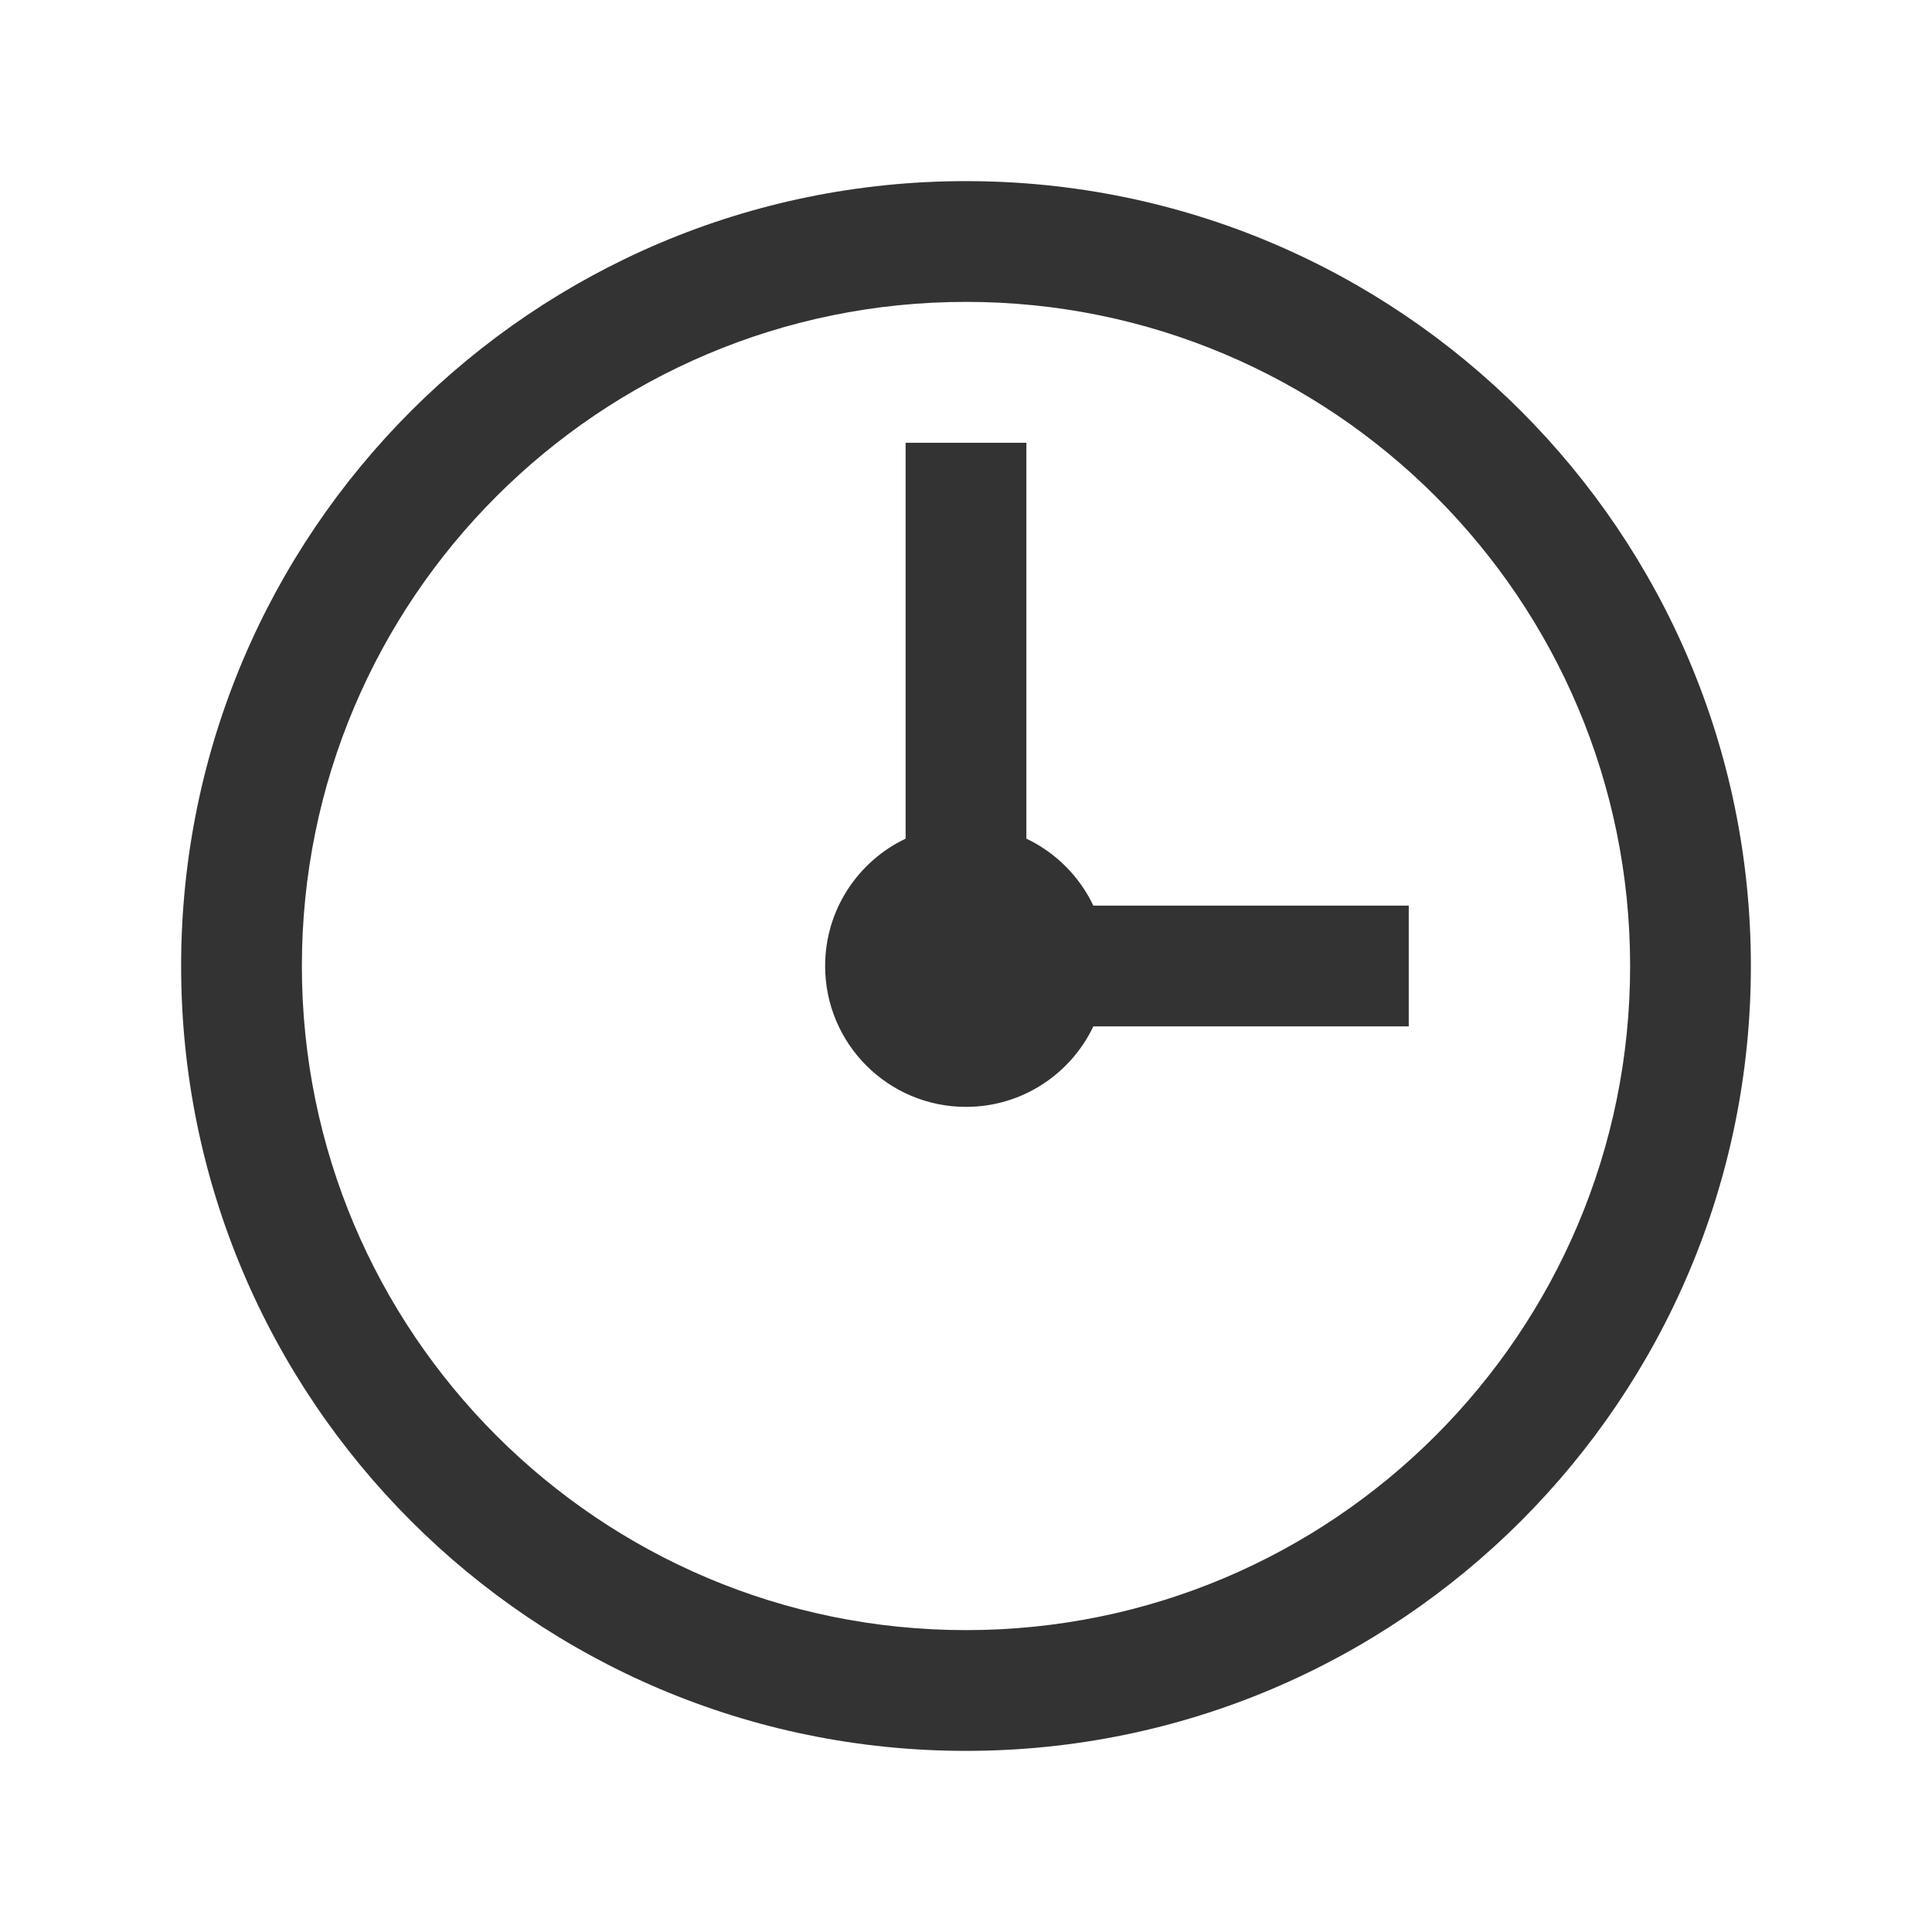
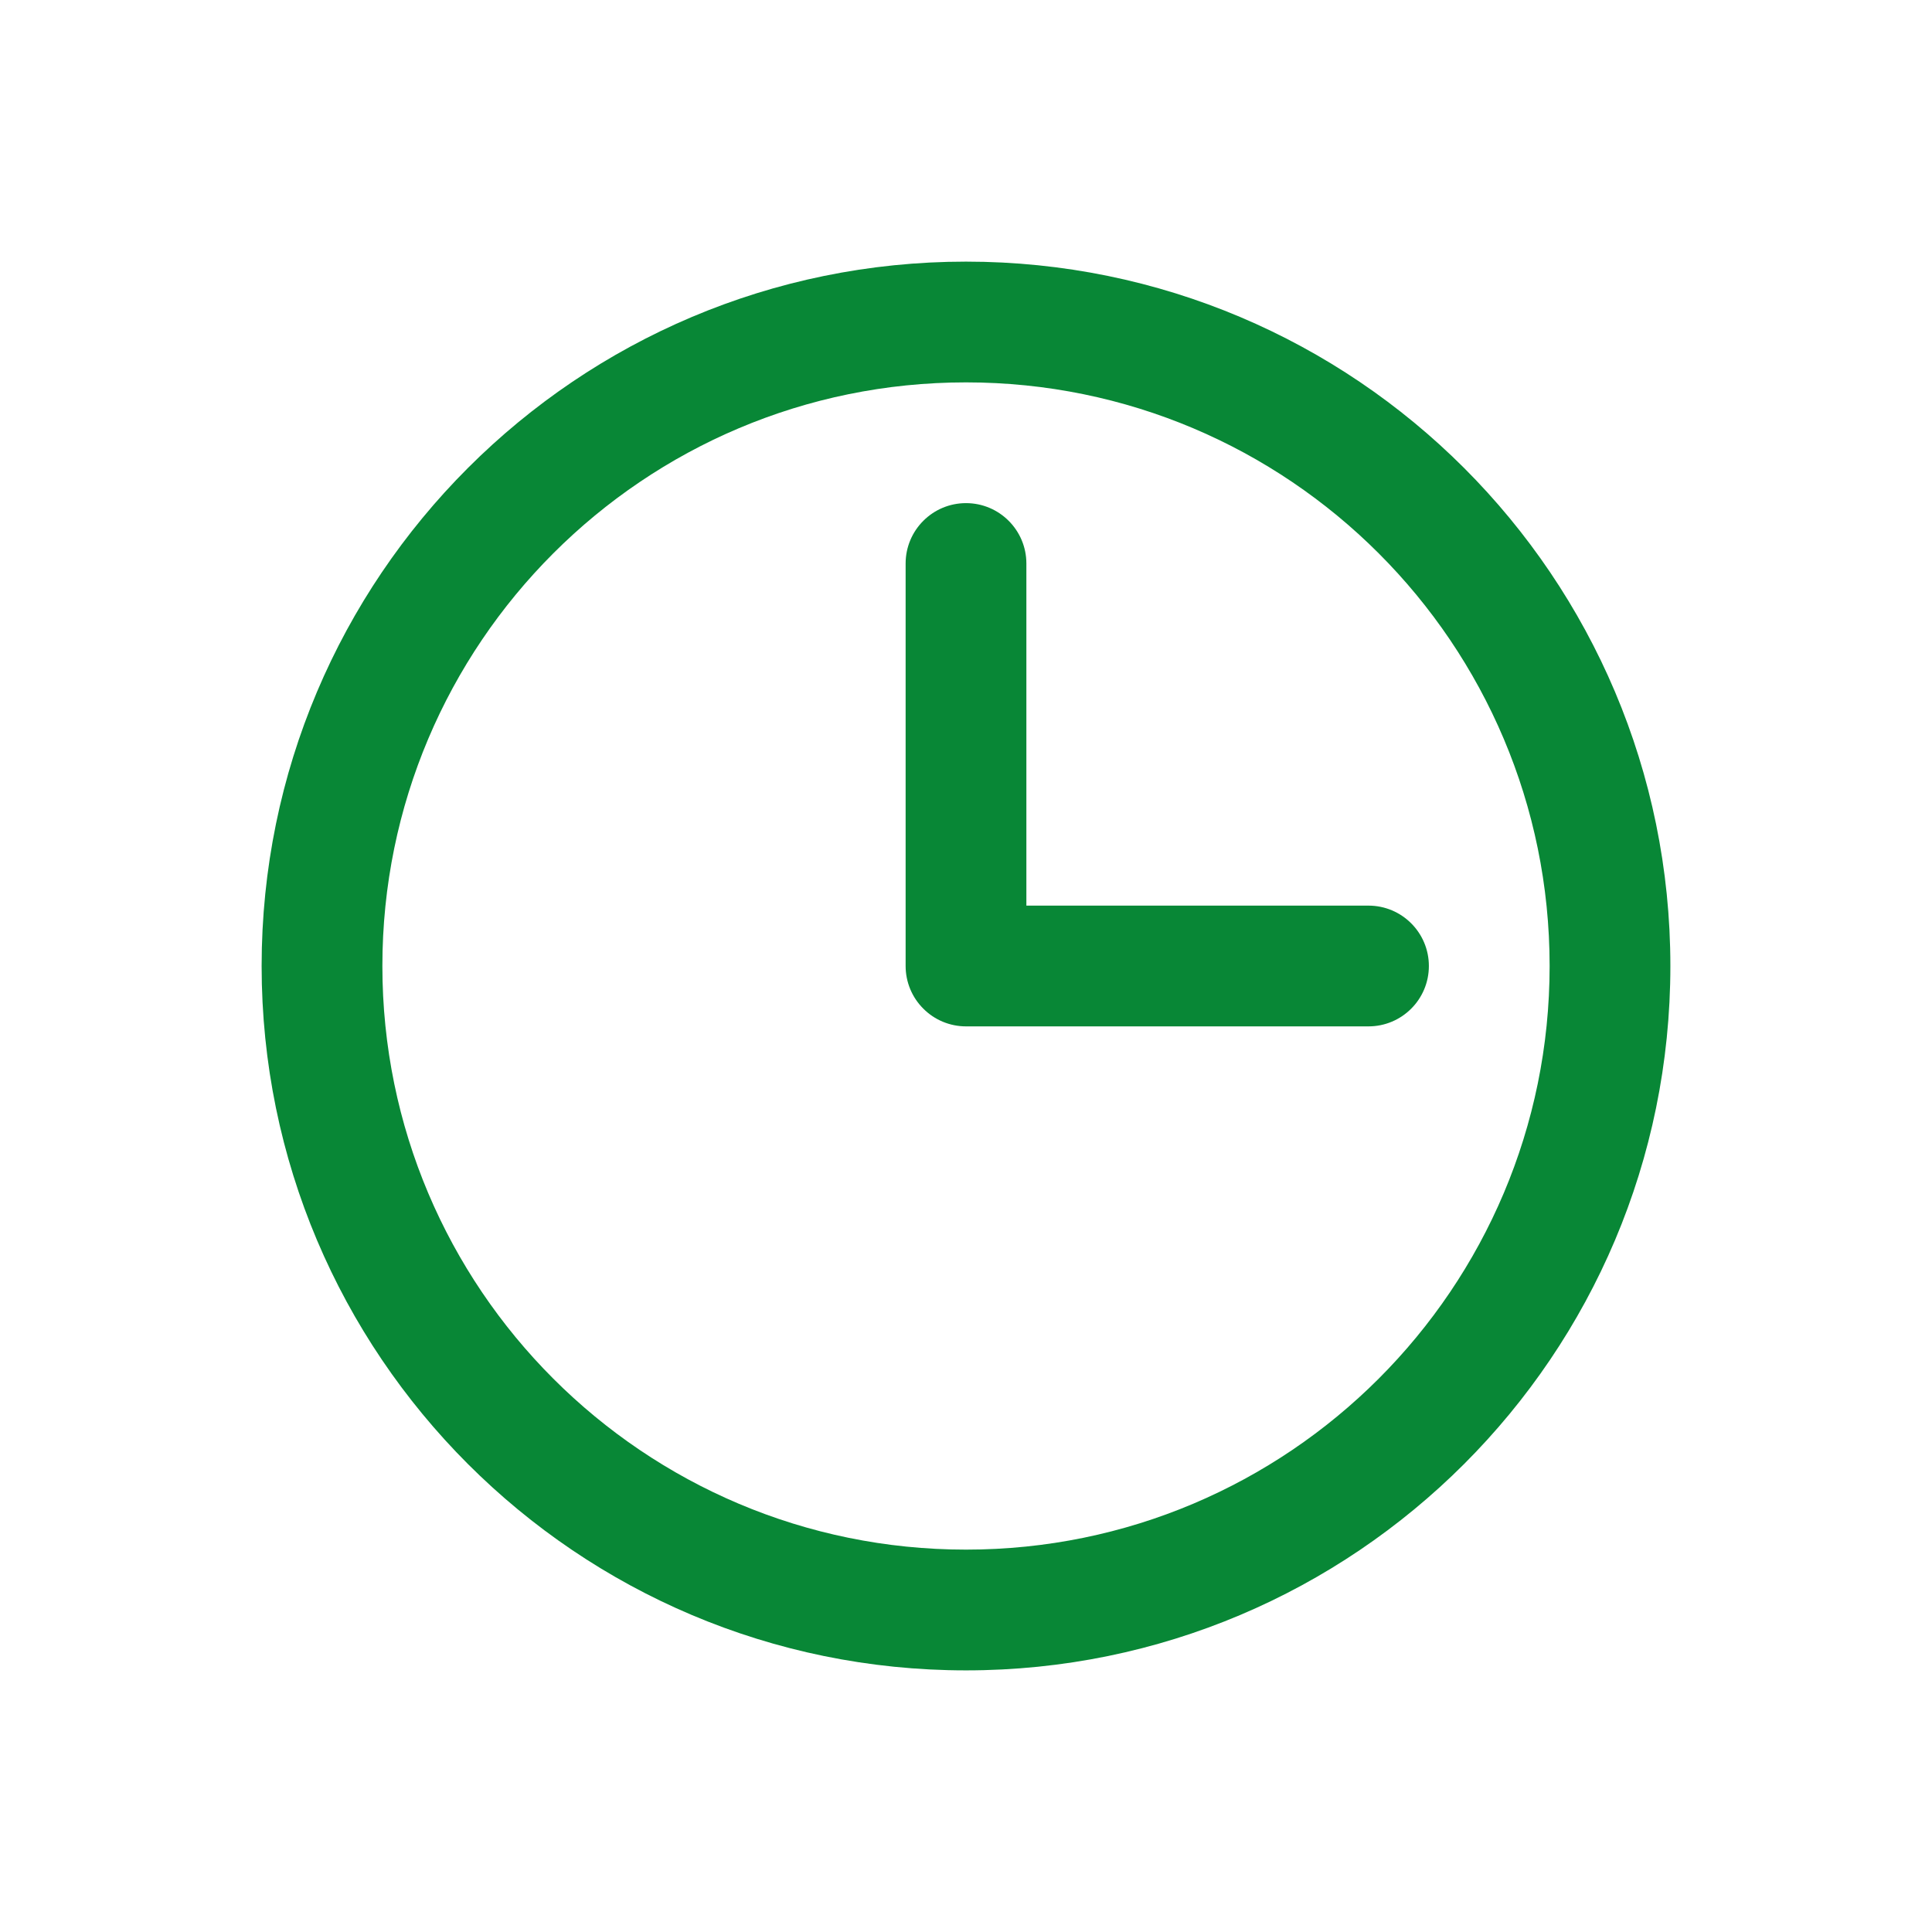
- <svg xmlns="http://www.w3.org/2000/svg" width="24px" height="24px" viewBox="0 0 24 24" version="1.1">
-   <g id="basics/icon/common/time" stroke="none" stroke-width="1" fill="none" fill-rule="evenodd">
-     <g id="@icon/common/time">
-       <rect id="Rectangle" x="0" y="0" width="24" height="24" />
-       <g id="fill" transform="translate(1.875, 2.25)" fill="#333333" fill-rule="nonzero">
-         <path d="M9.375,8.168 L9.375,3.25 L10.875,3.25 L10.875,8.168 C11.239,8.341 11.534,8.636 11.707,9 L15.625,9 L15.625,10.5 L11.707,10.5 C11.426,11.091 10.823,11.5 10.125,11.5 C9.158,11.5 8.375,10.716 8.375,9.75 C8.375,9.052 8.784,8.449 9.375,8.168 Z M18.375,9.75 C18.375,5.194 14.682,1.5 10.125,1.5 C5.568,1.5 1.875,5.194 1.875,9.75 C1.875,14.306 5.568,18 10.125,18 C14.682,18 18.375,14.306 18.375,9.75 Z M19.875,9.75 C19.875,15.134 15.511,19.5 10.125,19.5 C4.739,19.5 0.375,15.134 0.375,9.75 C0.375,4.366 4.739,0 10.125,0 C15.511,0 19.875,4.366 19.875,9.75 Z" id="Combined-Shape" />
-       </g>
-     </g>
-   </g>
+ <svg xmlns="http://www.w3.org/2000/svg" width="24" height="24" viewBox="0 0 24 24" fill="none">
+   <path id="fill" d="M11.25 7C11.25 6.586 11.586 6.25 12 6.25C12.414 6.25 12.75 6.586 12.75 7V11.25H17C17.414 11.25 17.75 11.586 17.75 12C17.75 12.414 17.414 12.75 17 12.75H12C11.801 12.75 11.61 12.671 11.47 12.53C11.329 12.39 11.25 12.199 11.25 12V7Z" fill="#088736" />
+   <path id="fill" fill-rule="evenodd" clip-rule="evenodd" d="M12 3.25C7.168 3.25 3.25 7.168 3.25 12C3.25 16.832 7.168 20.75 12 20.75C16.832 20.75 20.75 16.832 20.75 12C20.75 7.168 16.832 3.25 12 3.25ZM4.75 12C4.75 7.996 7.996 4.75 12 4.75C16.004 4.75 19.25 7.996 19.25 12C19.25 16.004 16.004 19.25 12 19.25C7.996 19.25 4.75 16.004 4.75 12Z" fill="#088736" />
</svg>
